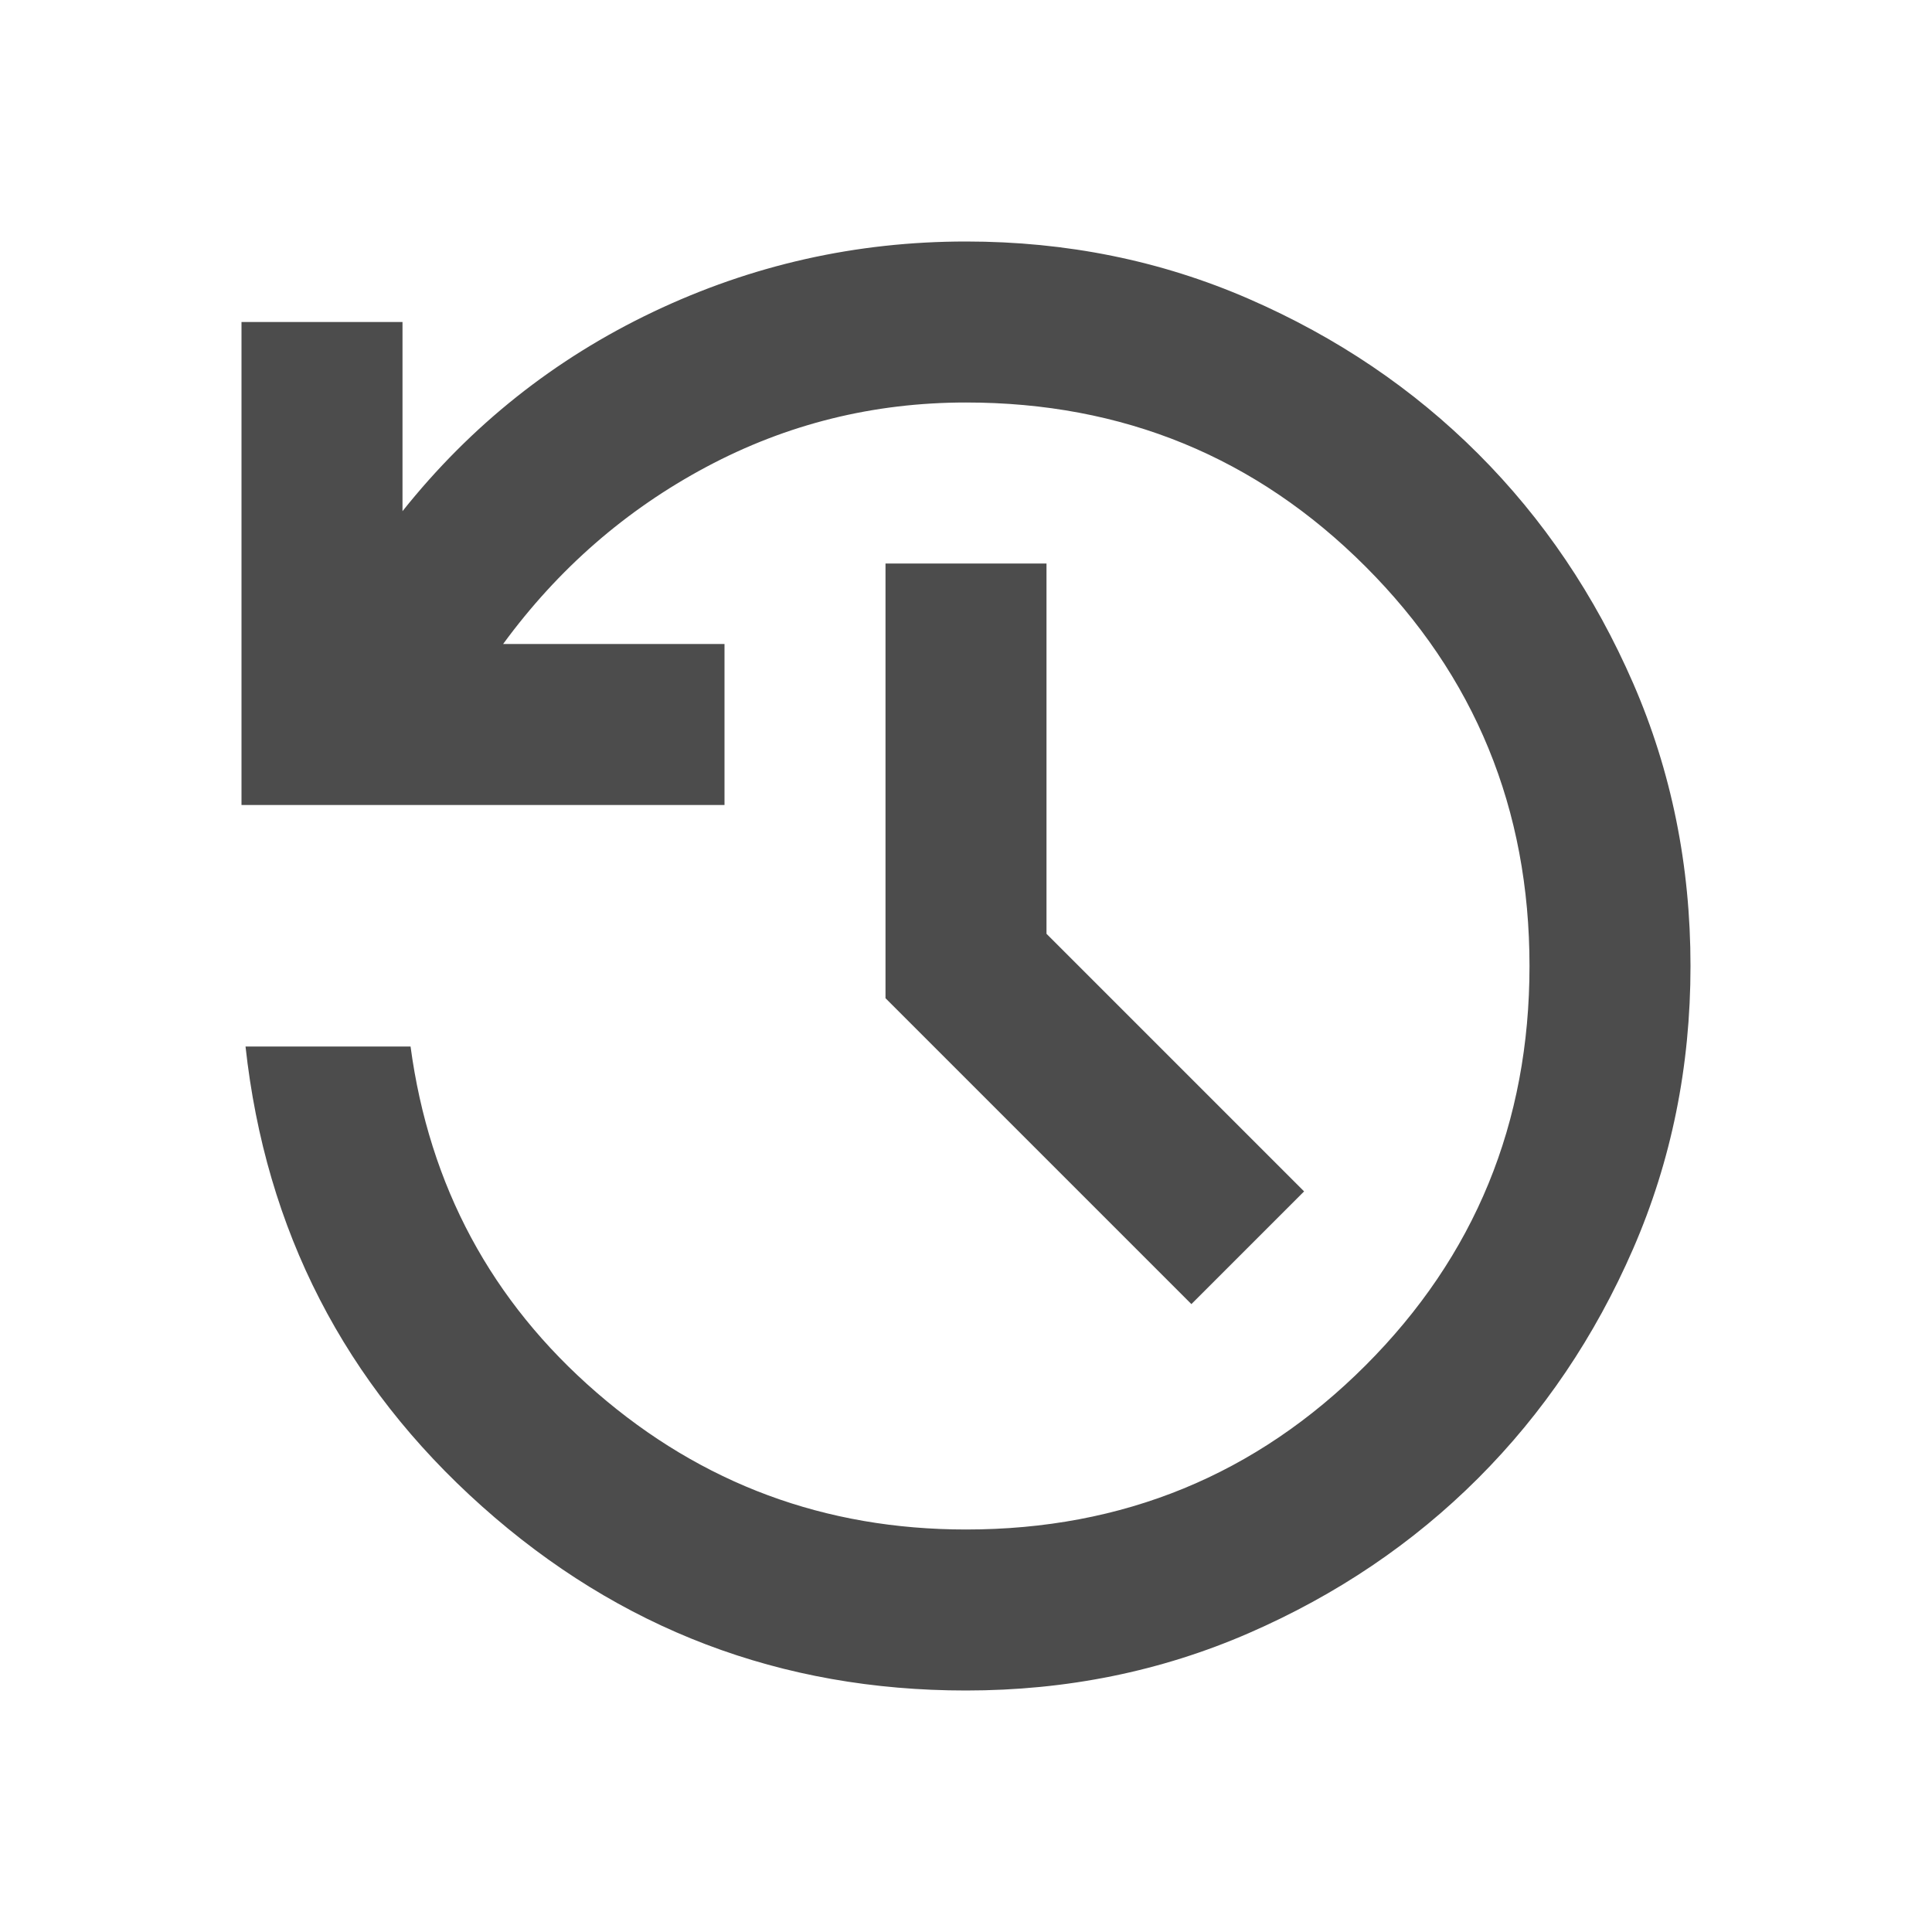
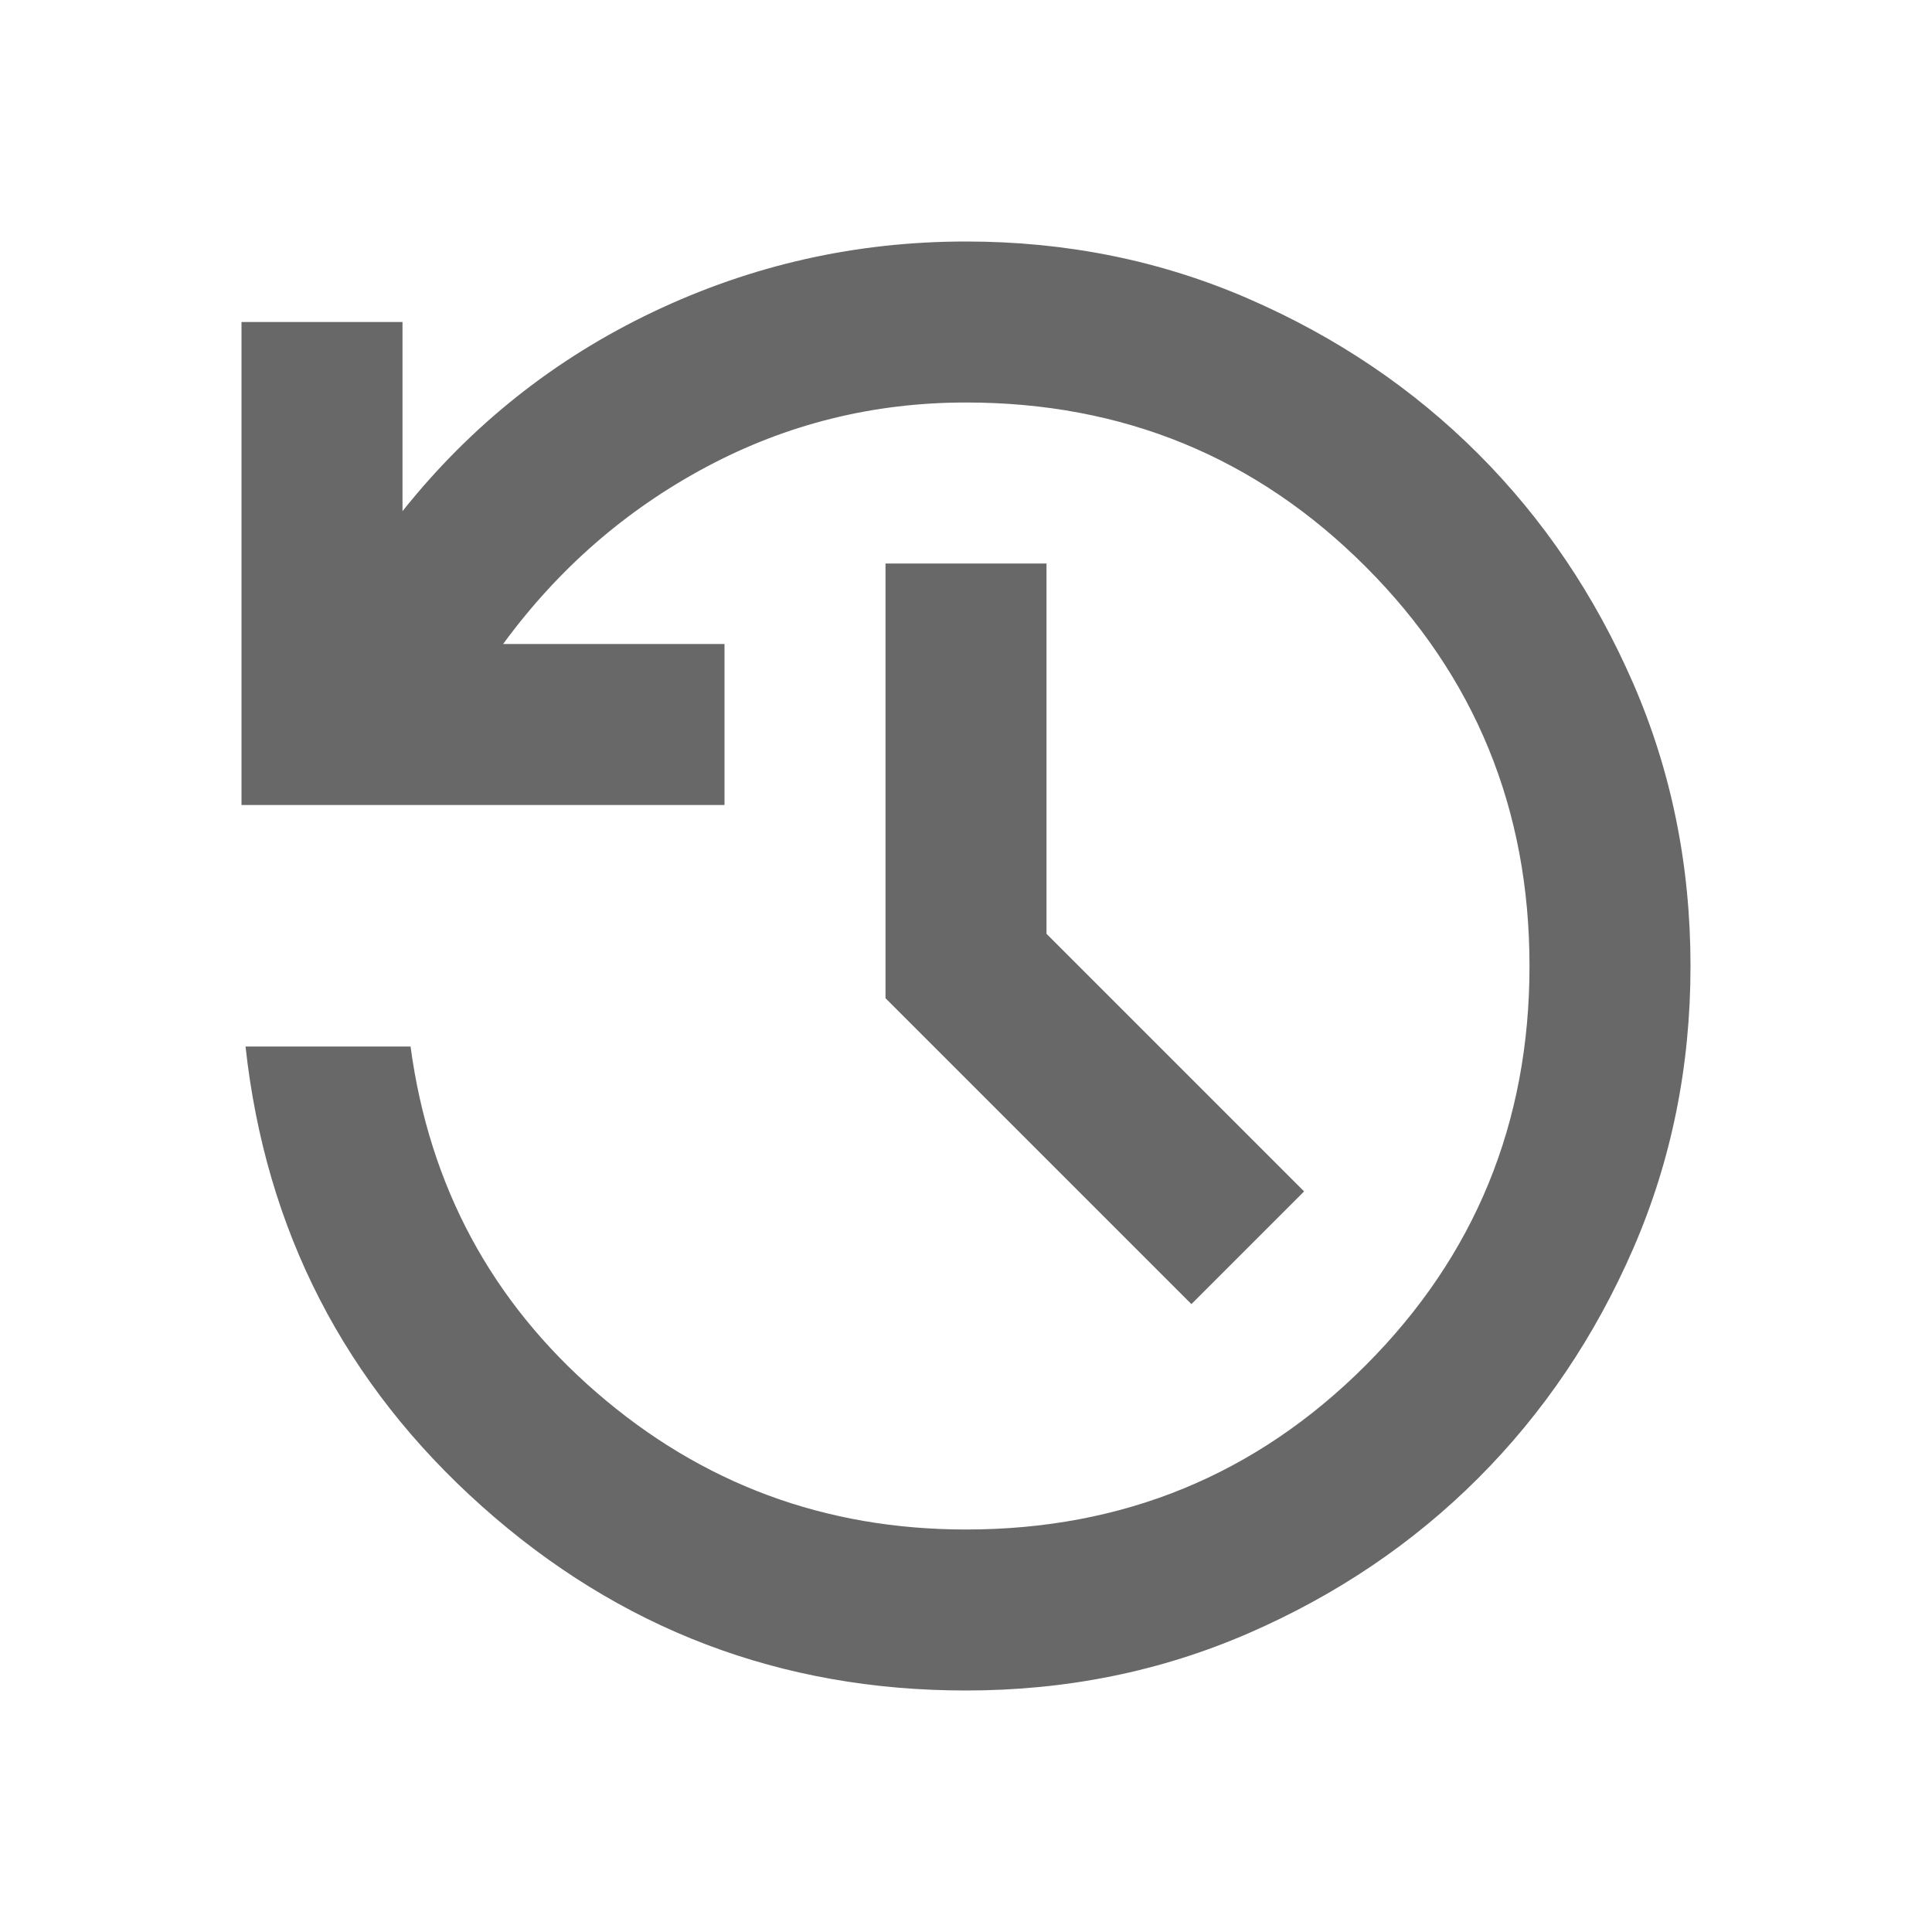
<svg xmlns="http://www.w3.org/2000/svg" height="24" viewBox="0 -960 960 960" width="24">
-   <path fill="#4c4c4c" d="M480-120q-138 0-240.5-91.5T122-440h82q14 104 92.5 172T480-200q117 0 198.5-81.5T760-480q0-117-81.5-198.5T480-760q-69 0-129 32t-101 88h110v80H120v-240h80v94q51-64 124.5-99T480-840q75 0 140.5 28.5t114 77q48.5 48.5 77 114T840-480q0 75-28.5 140.5t-77 114q-48.5 48.5-114 77T480-120Zm112-192L440-464v-216h80v184l128 128-56 56Z" />
+   <path fill="#686868" d="M480-120q-138 0-240.5-91.5T122-440h82q14 104 92.5 172T480-200q117 0 198.5-81.5T760-480q0-117-81.5-198.5T480-760q-69 0-129 32t-101 88h110v80H120v-240h80v94q51-64 124.5-99T480-840q75 0 140.5 28.5t114 77q48.5 48.5 77 114T840-480q0 75-28.5 140.5t-77 114q-48.5 48.5-114 77T480-120Zm112-192L440-464v-216h80v184l128 128-56 56Z" />
</svg>
